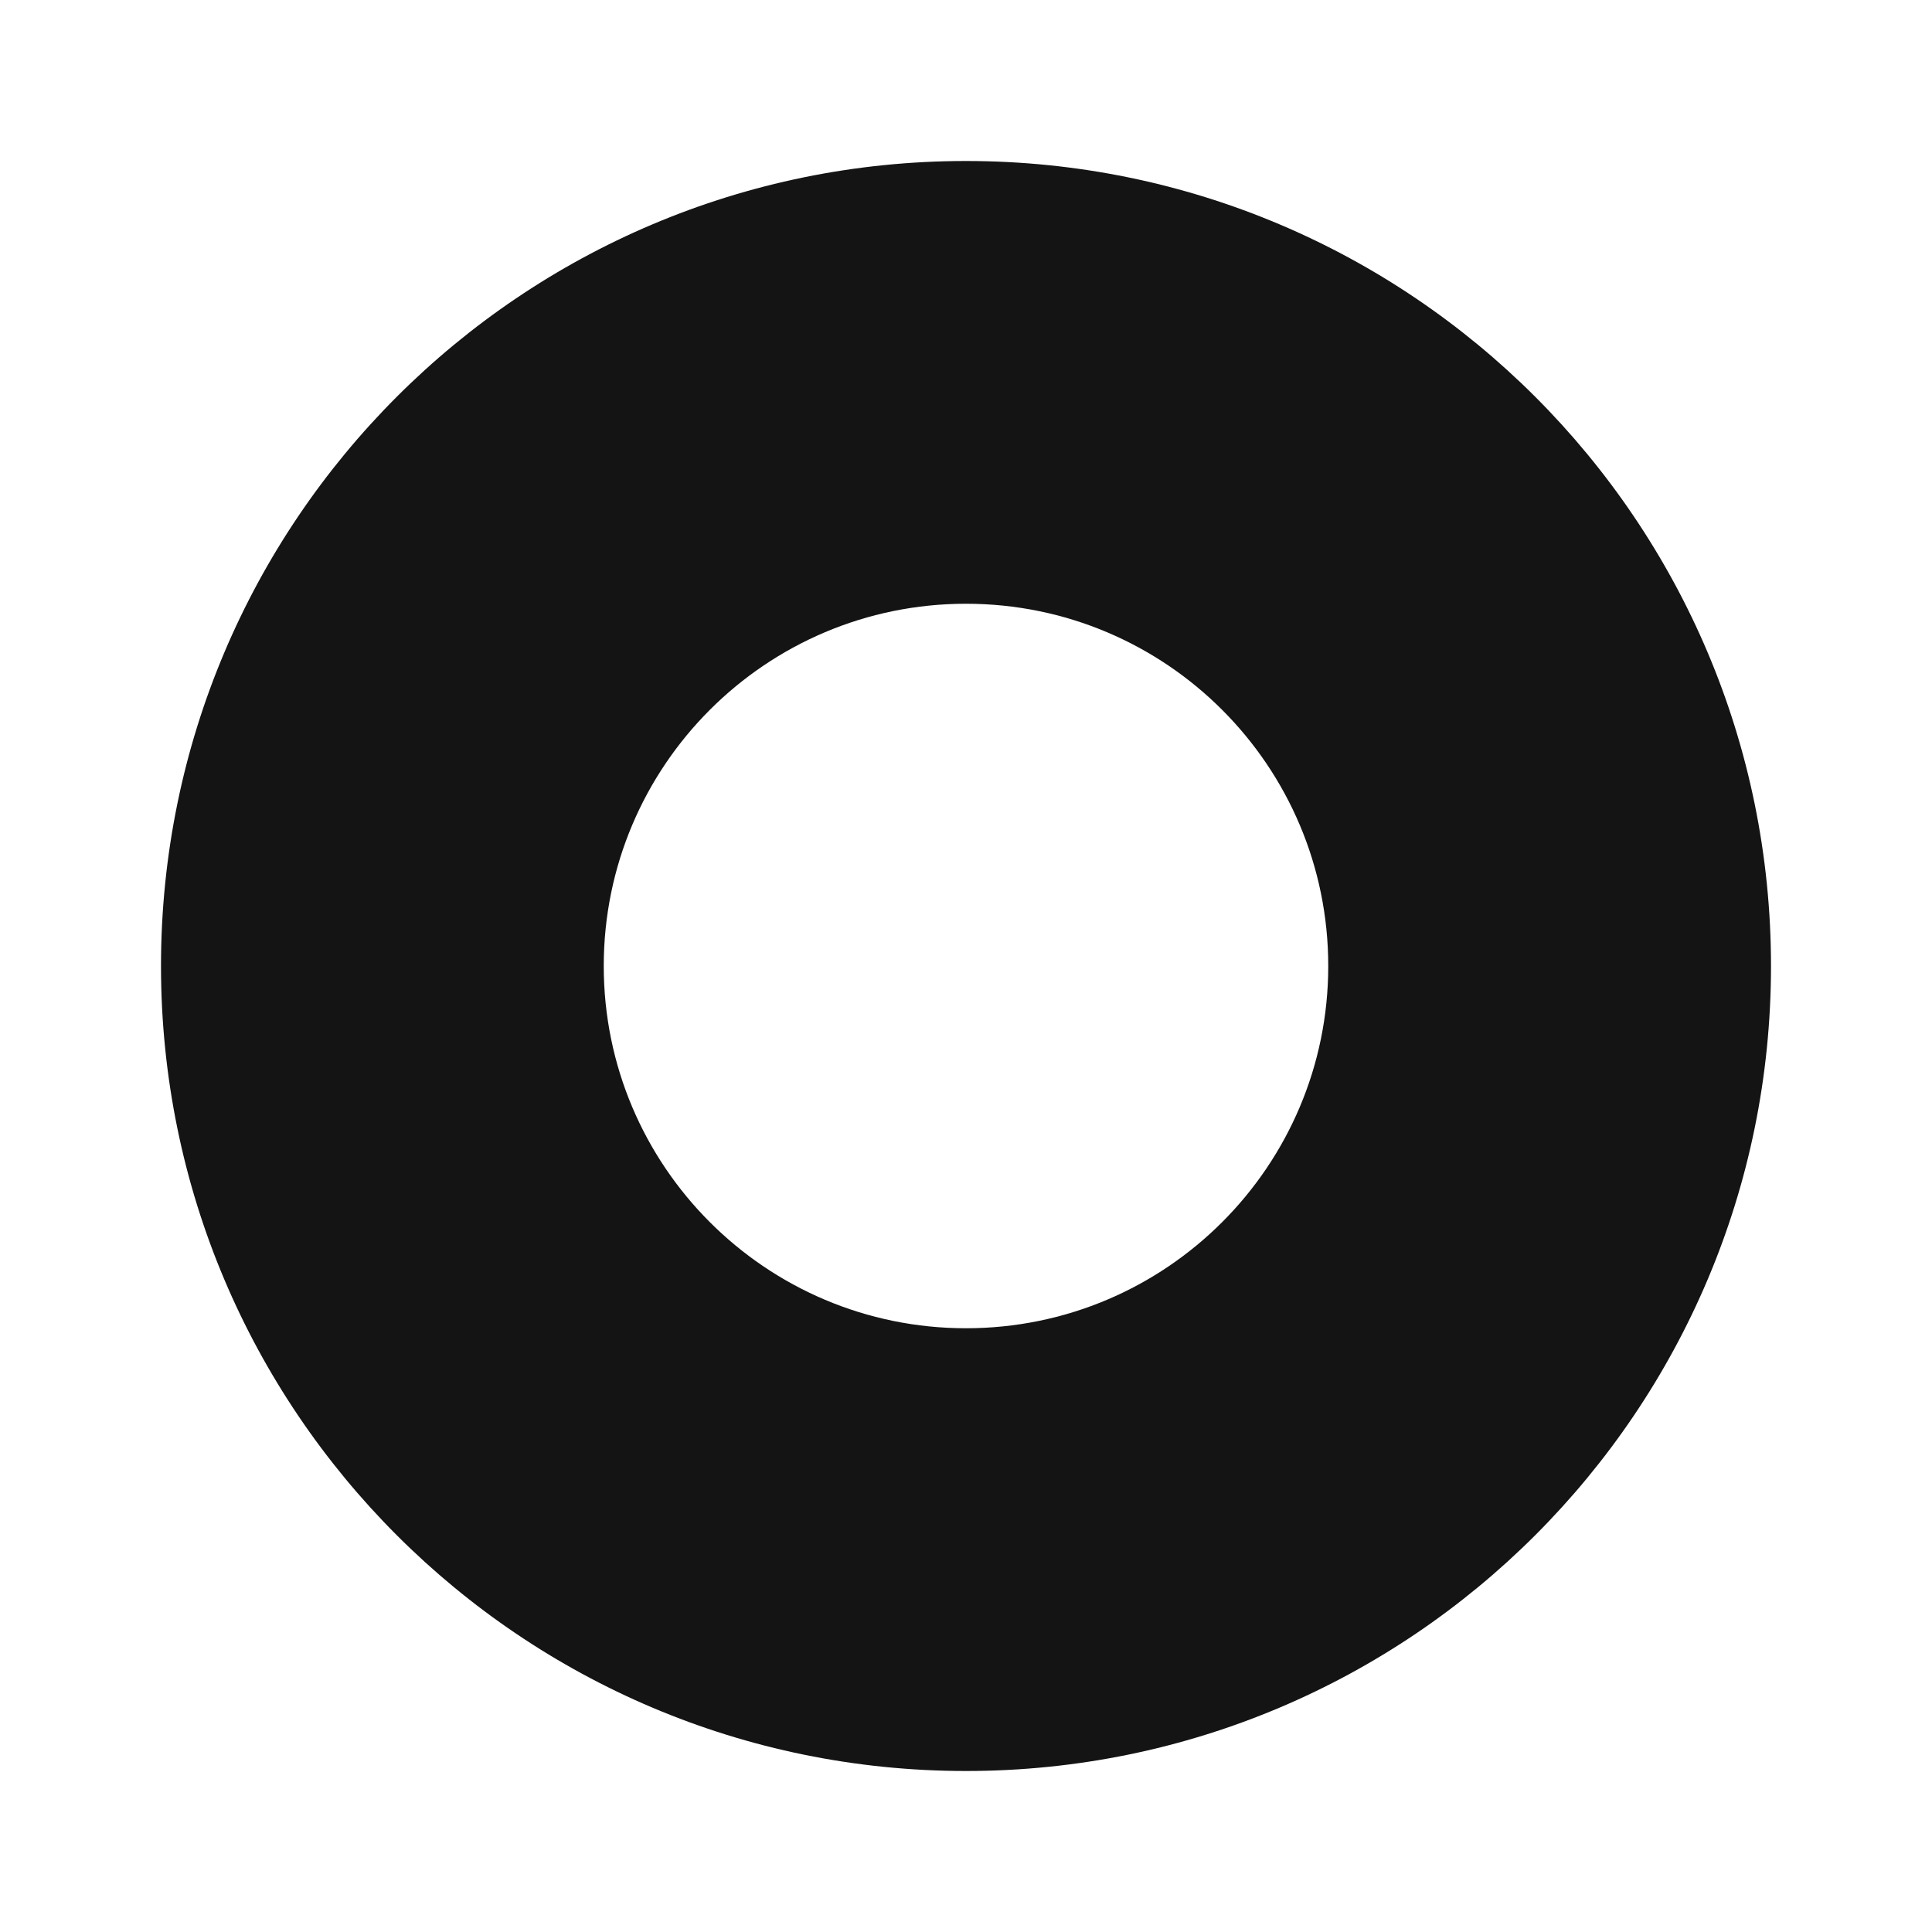
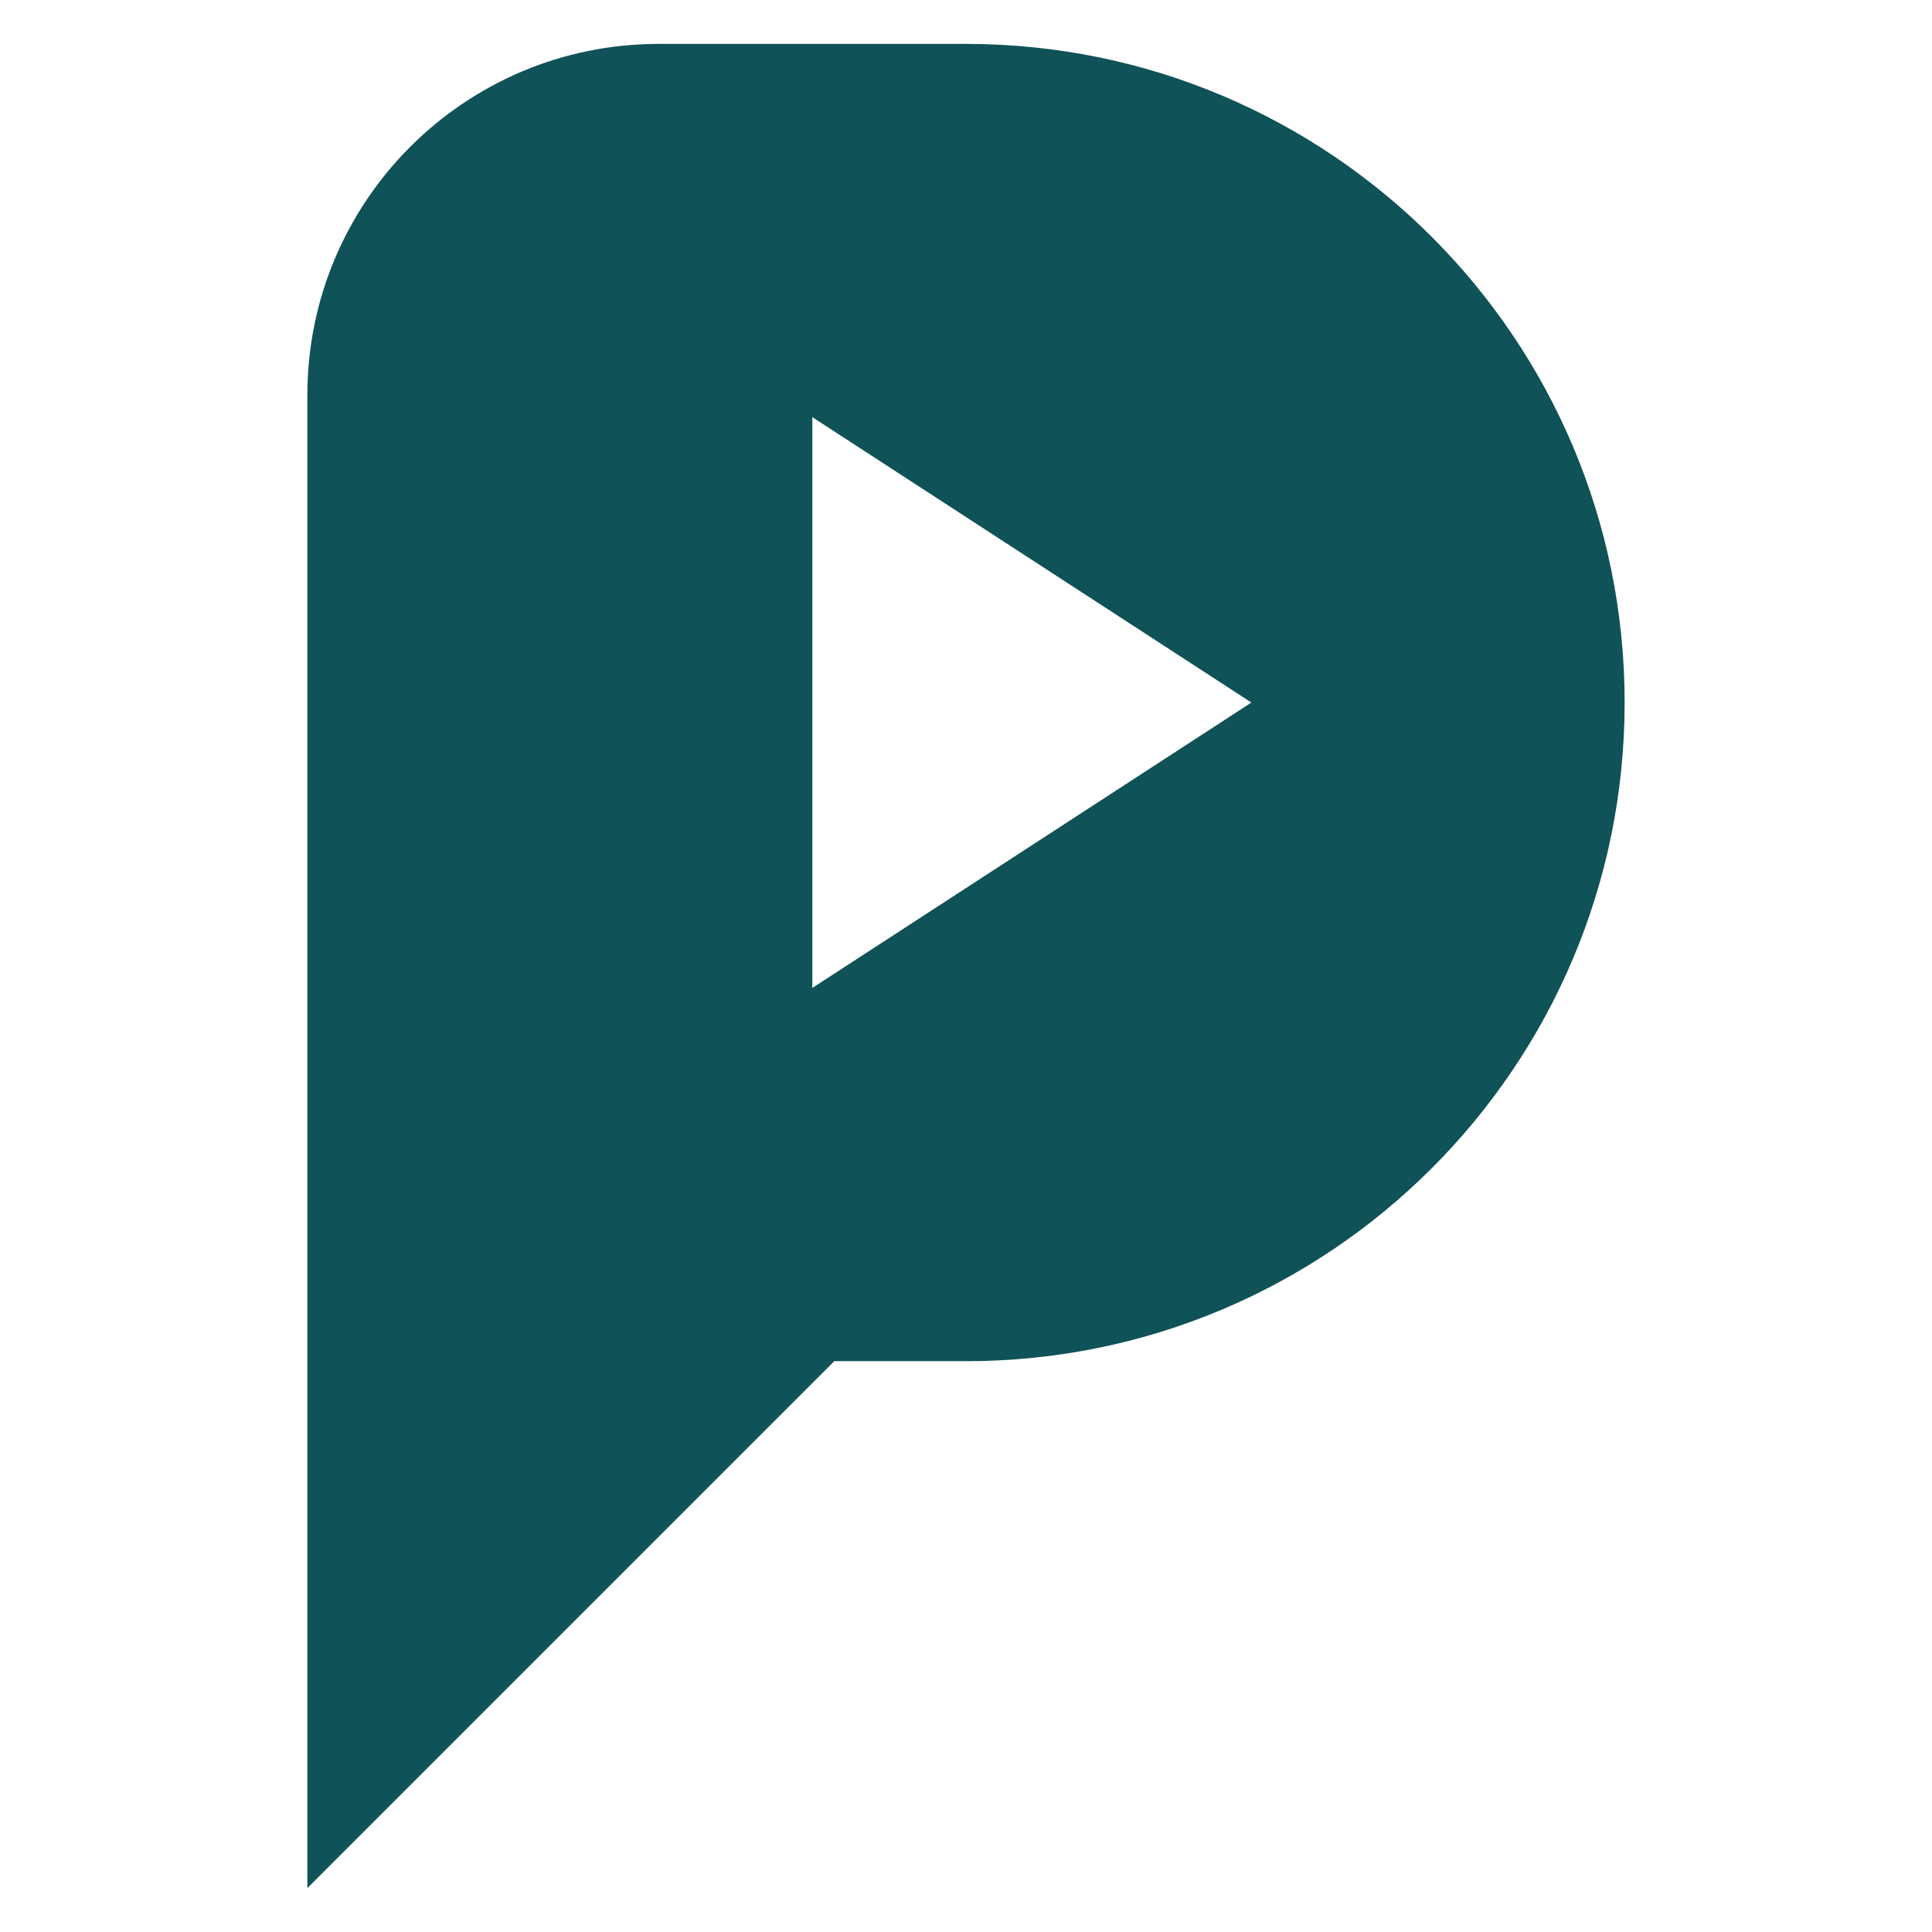
- <svg xmlns="http://www.w3.org/2000/svg" viewBox="0 0 24 24">
-   <path fill="#141414" fill-rule="evenodd" d="M12 2a10 10 0 1 1 0 20 10 10 0 0 1 0-20zm0 5.5a4.5 4.5 0 1 0 0 9 4.5 4.5 0 0 0 0-9z" />
+ <svg xmlns="http://www.w3.org/2000/svg" viewBox="5 3 44 44">
+   <path fill="#0f5257" fill-rule="evenodd" d="M12 12A8 8 0 0 1 20 4H27A15 15 0 0 1 27 34H24L12 46ZM23.5 12.5L33.5 19L23.5 25.5Z" />
</svg>
